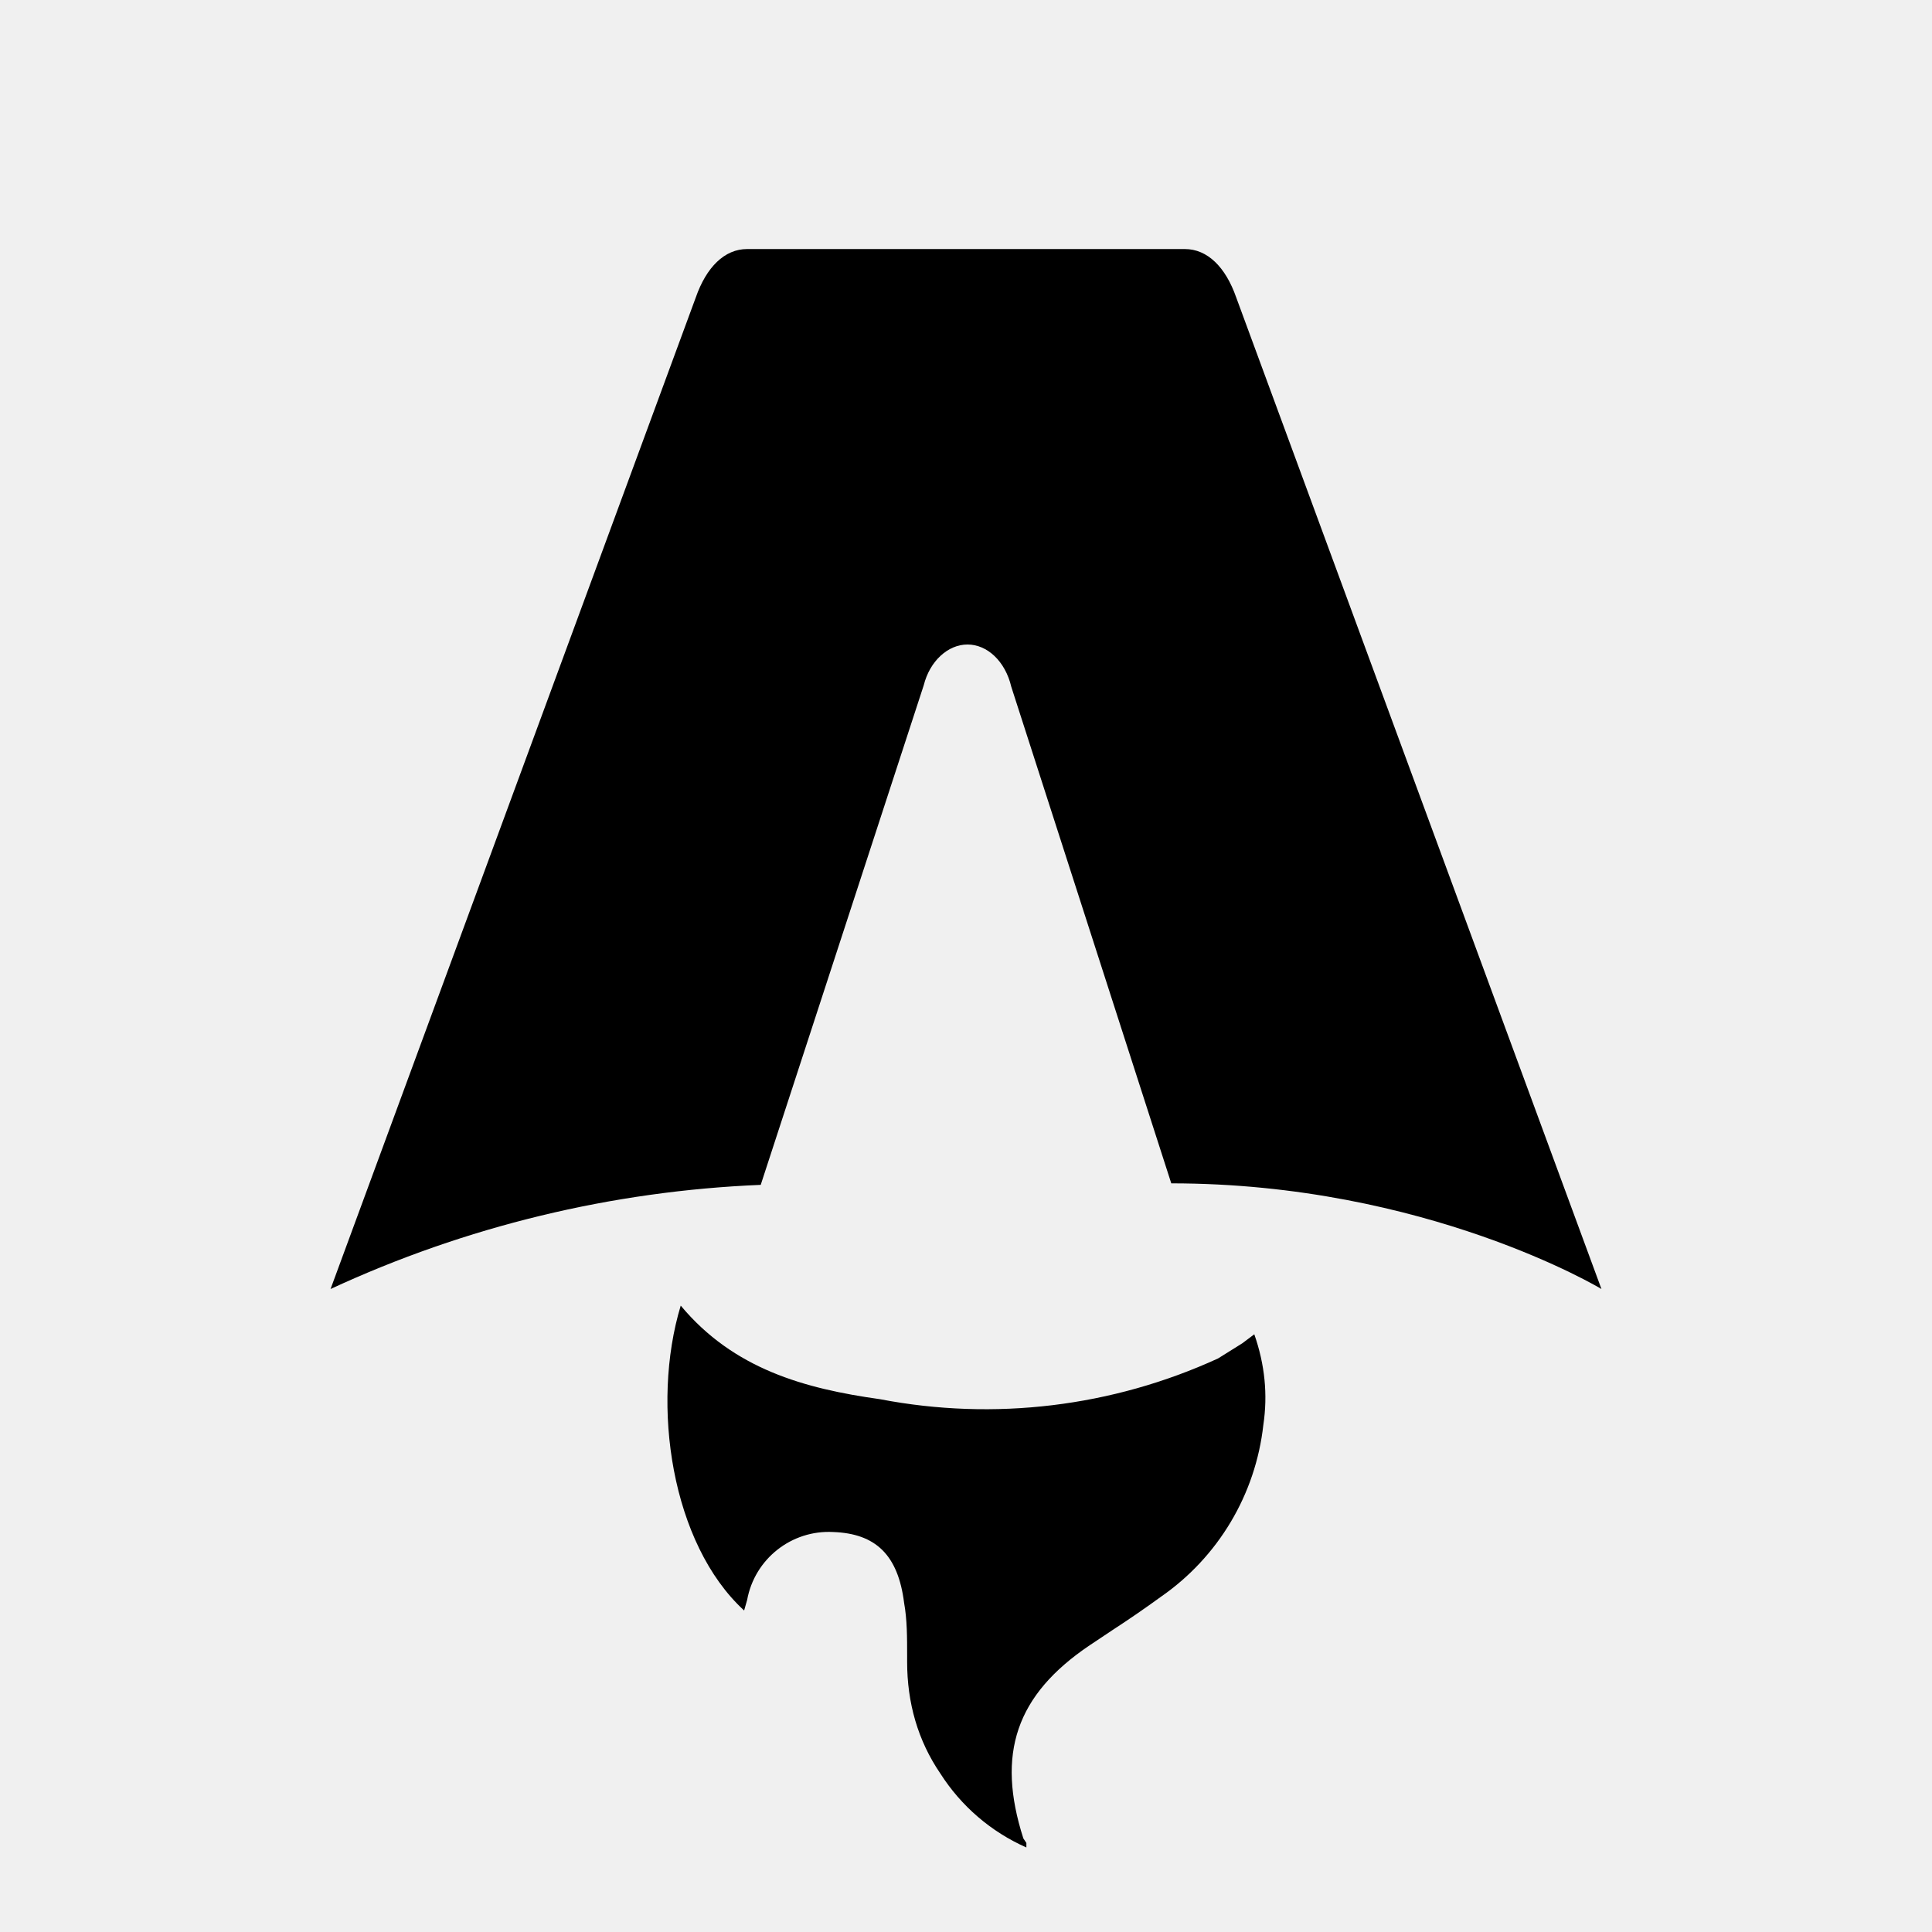
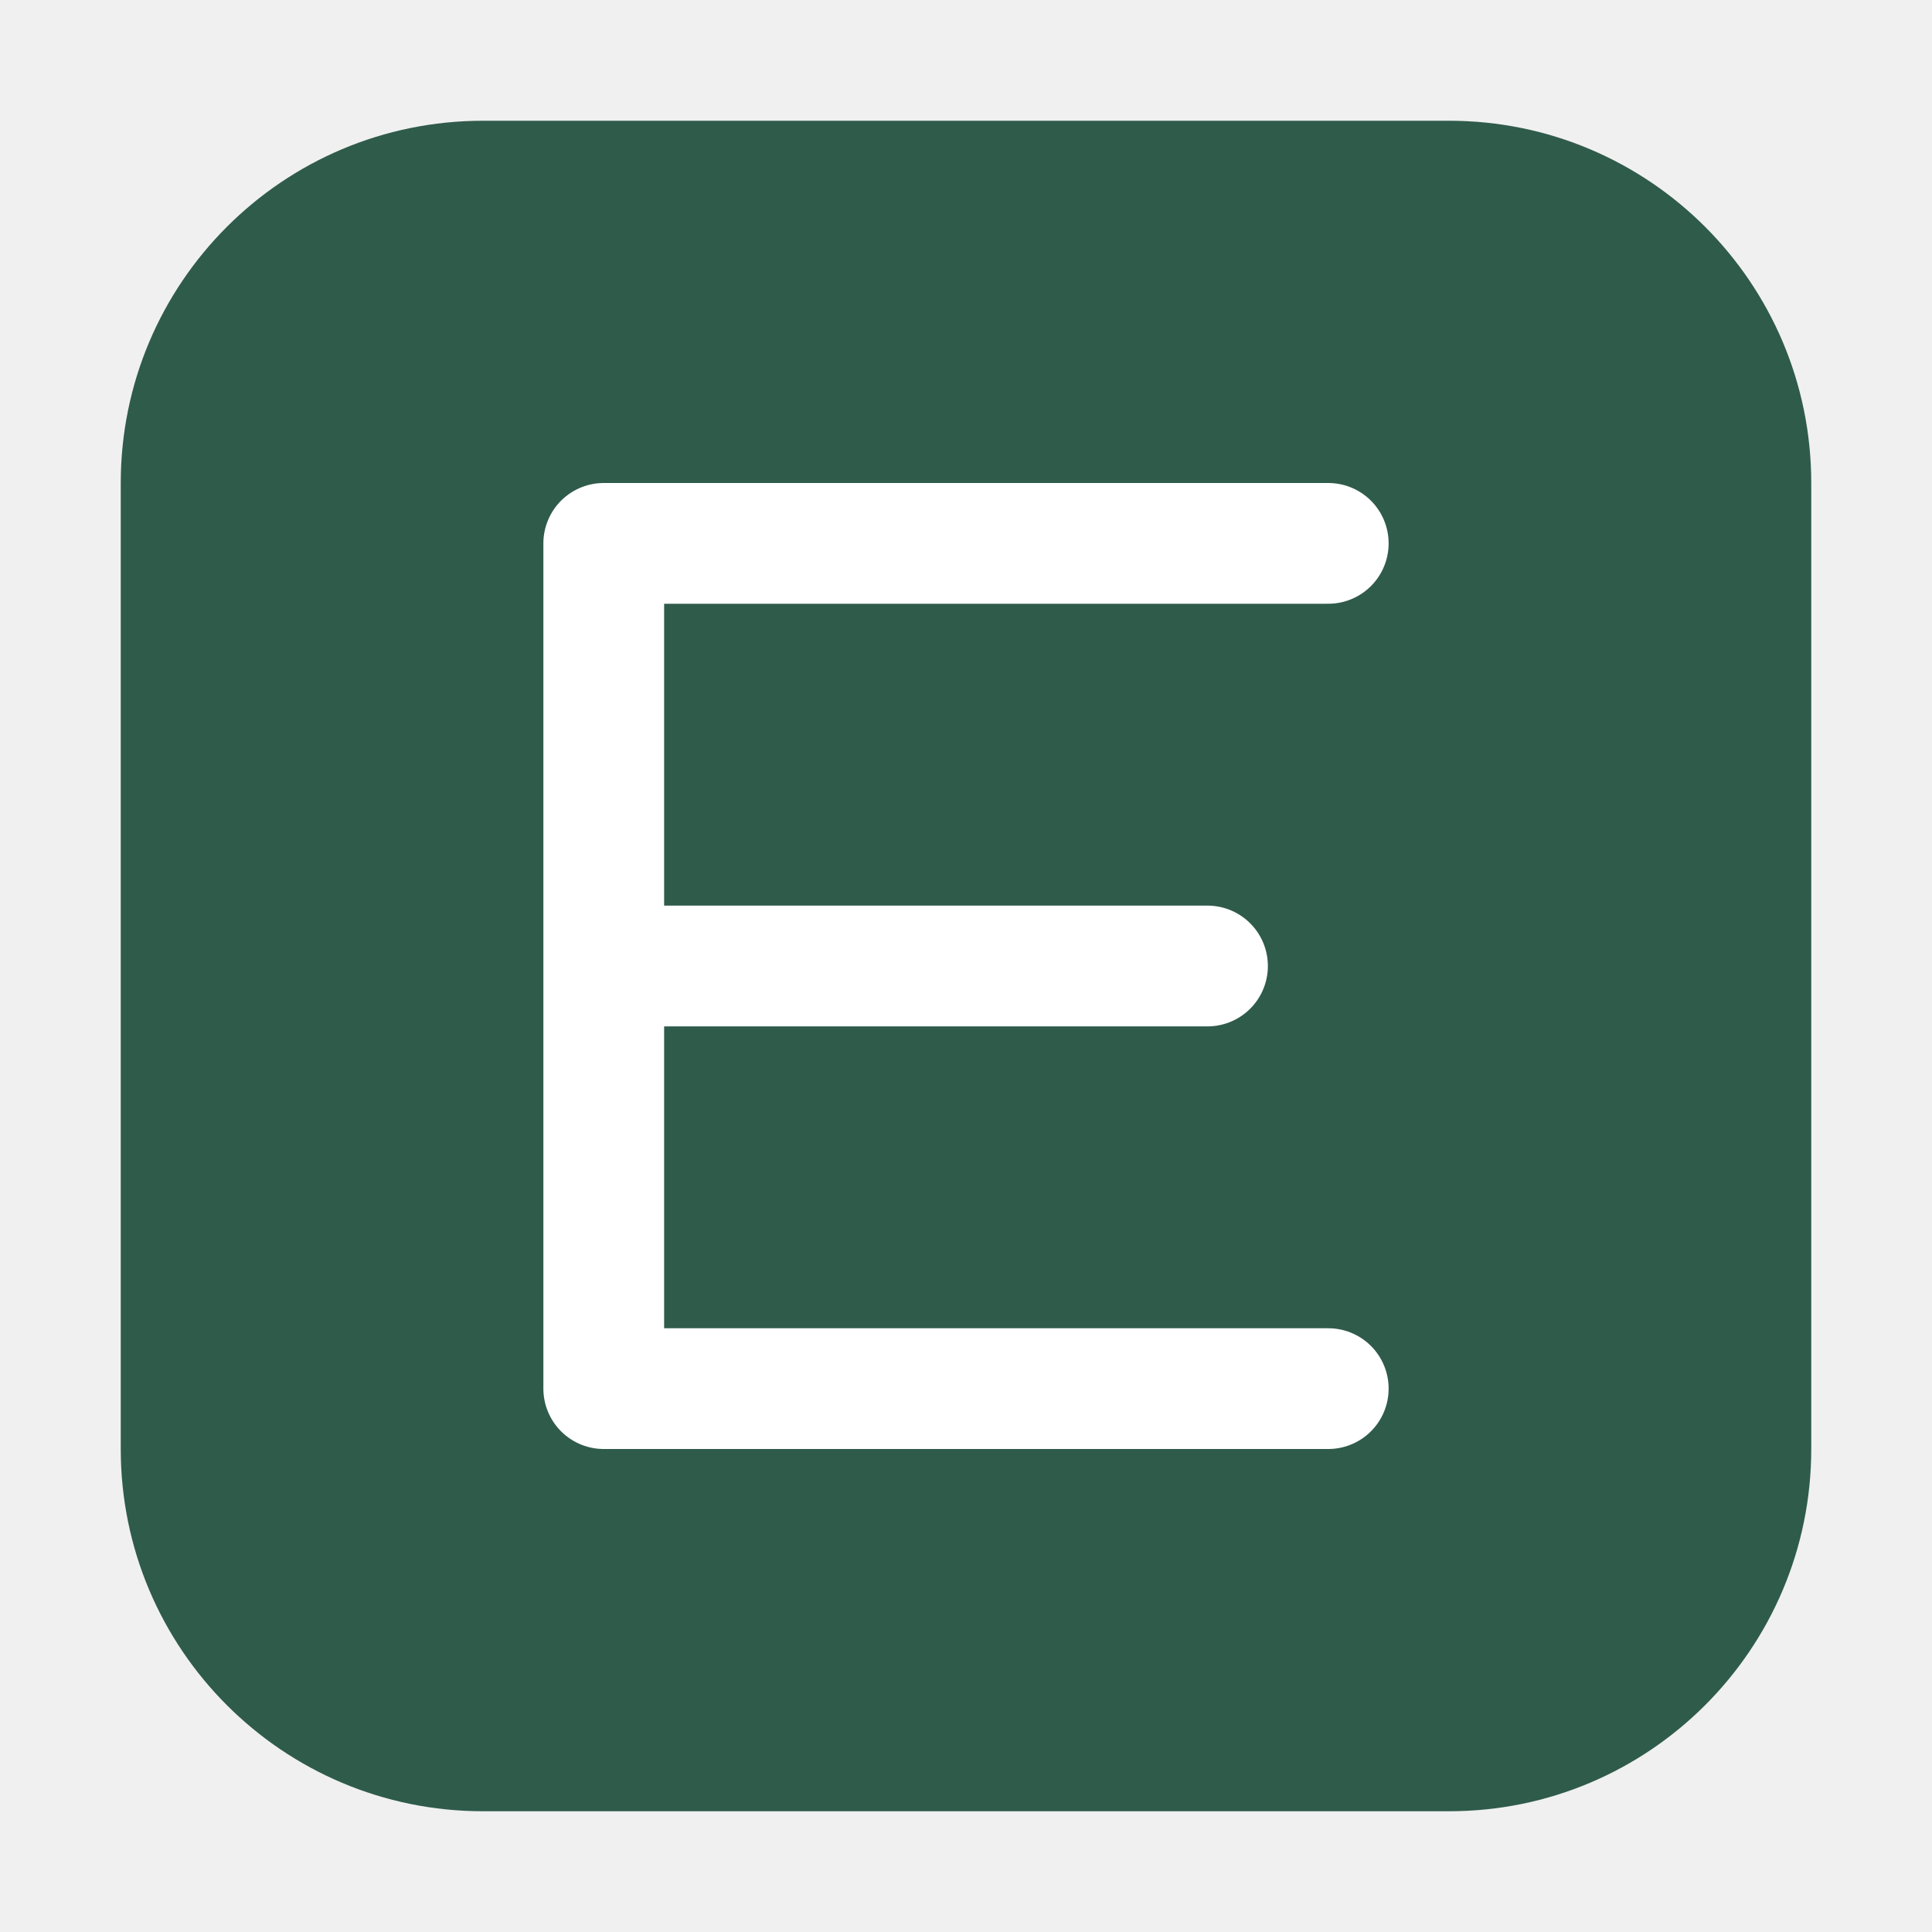
- <svg xmlns="http://www.w3.org/2000/svg" fill="none" viewBox="0 0 128 128">
-   <path d="M50.4 78.5a75.1 75.1 0 0 0-28.5 6.9l24.2-65.7c.7-2 1.9-3.2 3.4-3.2h29c1.5 0 2.7 1.2 3.4 3.2l24.2 65.7s-11.6-7-28.5-7L67 45.5c-.4-1.7-1.6-2.8-2.9-2.8-1.3 0-2.5 1.1-2.9 2.7L50.4 78.5Zm-1.1 28.2Zm-4.2-20.2c-2 6.6-.6 15.8 4.2 20.2a17.5 17.5 0 0 1 .2-.7 5.5 5.5 0 0 1 5.7-4.5c2.8.1 4.3 1.5 4.7 4.7.2 1.1.2 2.3.2 3.5v.4c0 2.7.7 5.2 2.2 7.4a13 13 0 0 0 5.7 4.9v-.3l-.2-.3c-1.8-5.6-.5-9.5 4.4-12.8l1.5-1a73 73 0 0 0 3.2-2.2 16 16 0 0 0 6.8-11.4c.3-2 .1-4-.6-6l-.8.6-1.6 1a37 37 0 0 1-22.4 2.7c-5-.7-9.7-2-13.2-6.2Z" />
-   <style>
-         path { fill: #000; }
-         @media (prefers-color-scheme: dark) {
-             path { fill: #FFF; }
-         }
-     </style>
+ <svg xmlns="http://www.w3.org/2000/svg" viewBox="0 0 64 64">
+   <rect x="4" y="4" width="56" height="56" rx="12" fill="#2f5b4b" />
+   <path d="M20 18 V46 M20 18 H44 M20 32 H40 M20 46 H44" stroke="#ffffff" stroke-width="4" stroke-linecap="round" fill="#ffffff" />
</svg>
